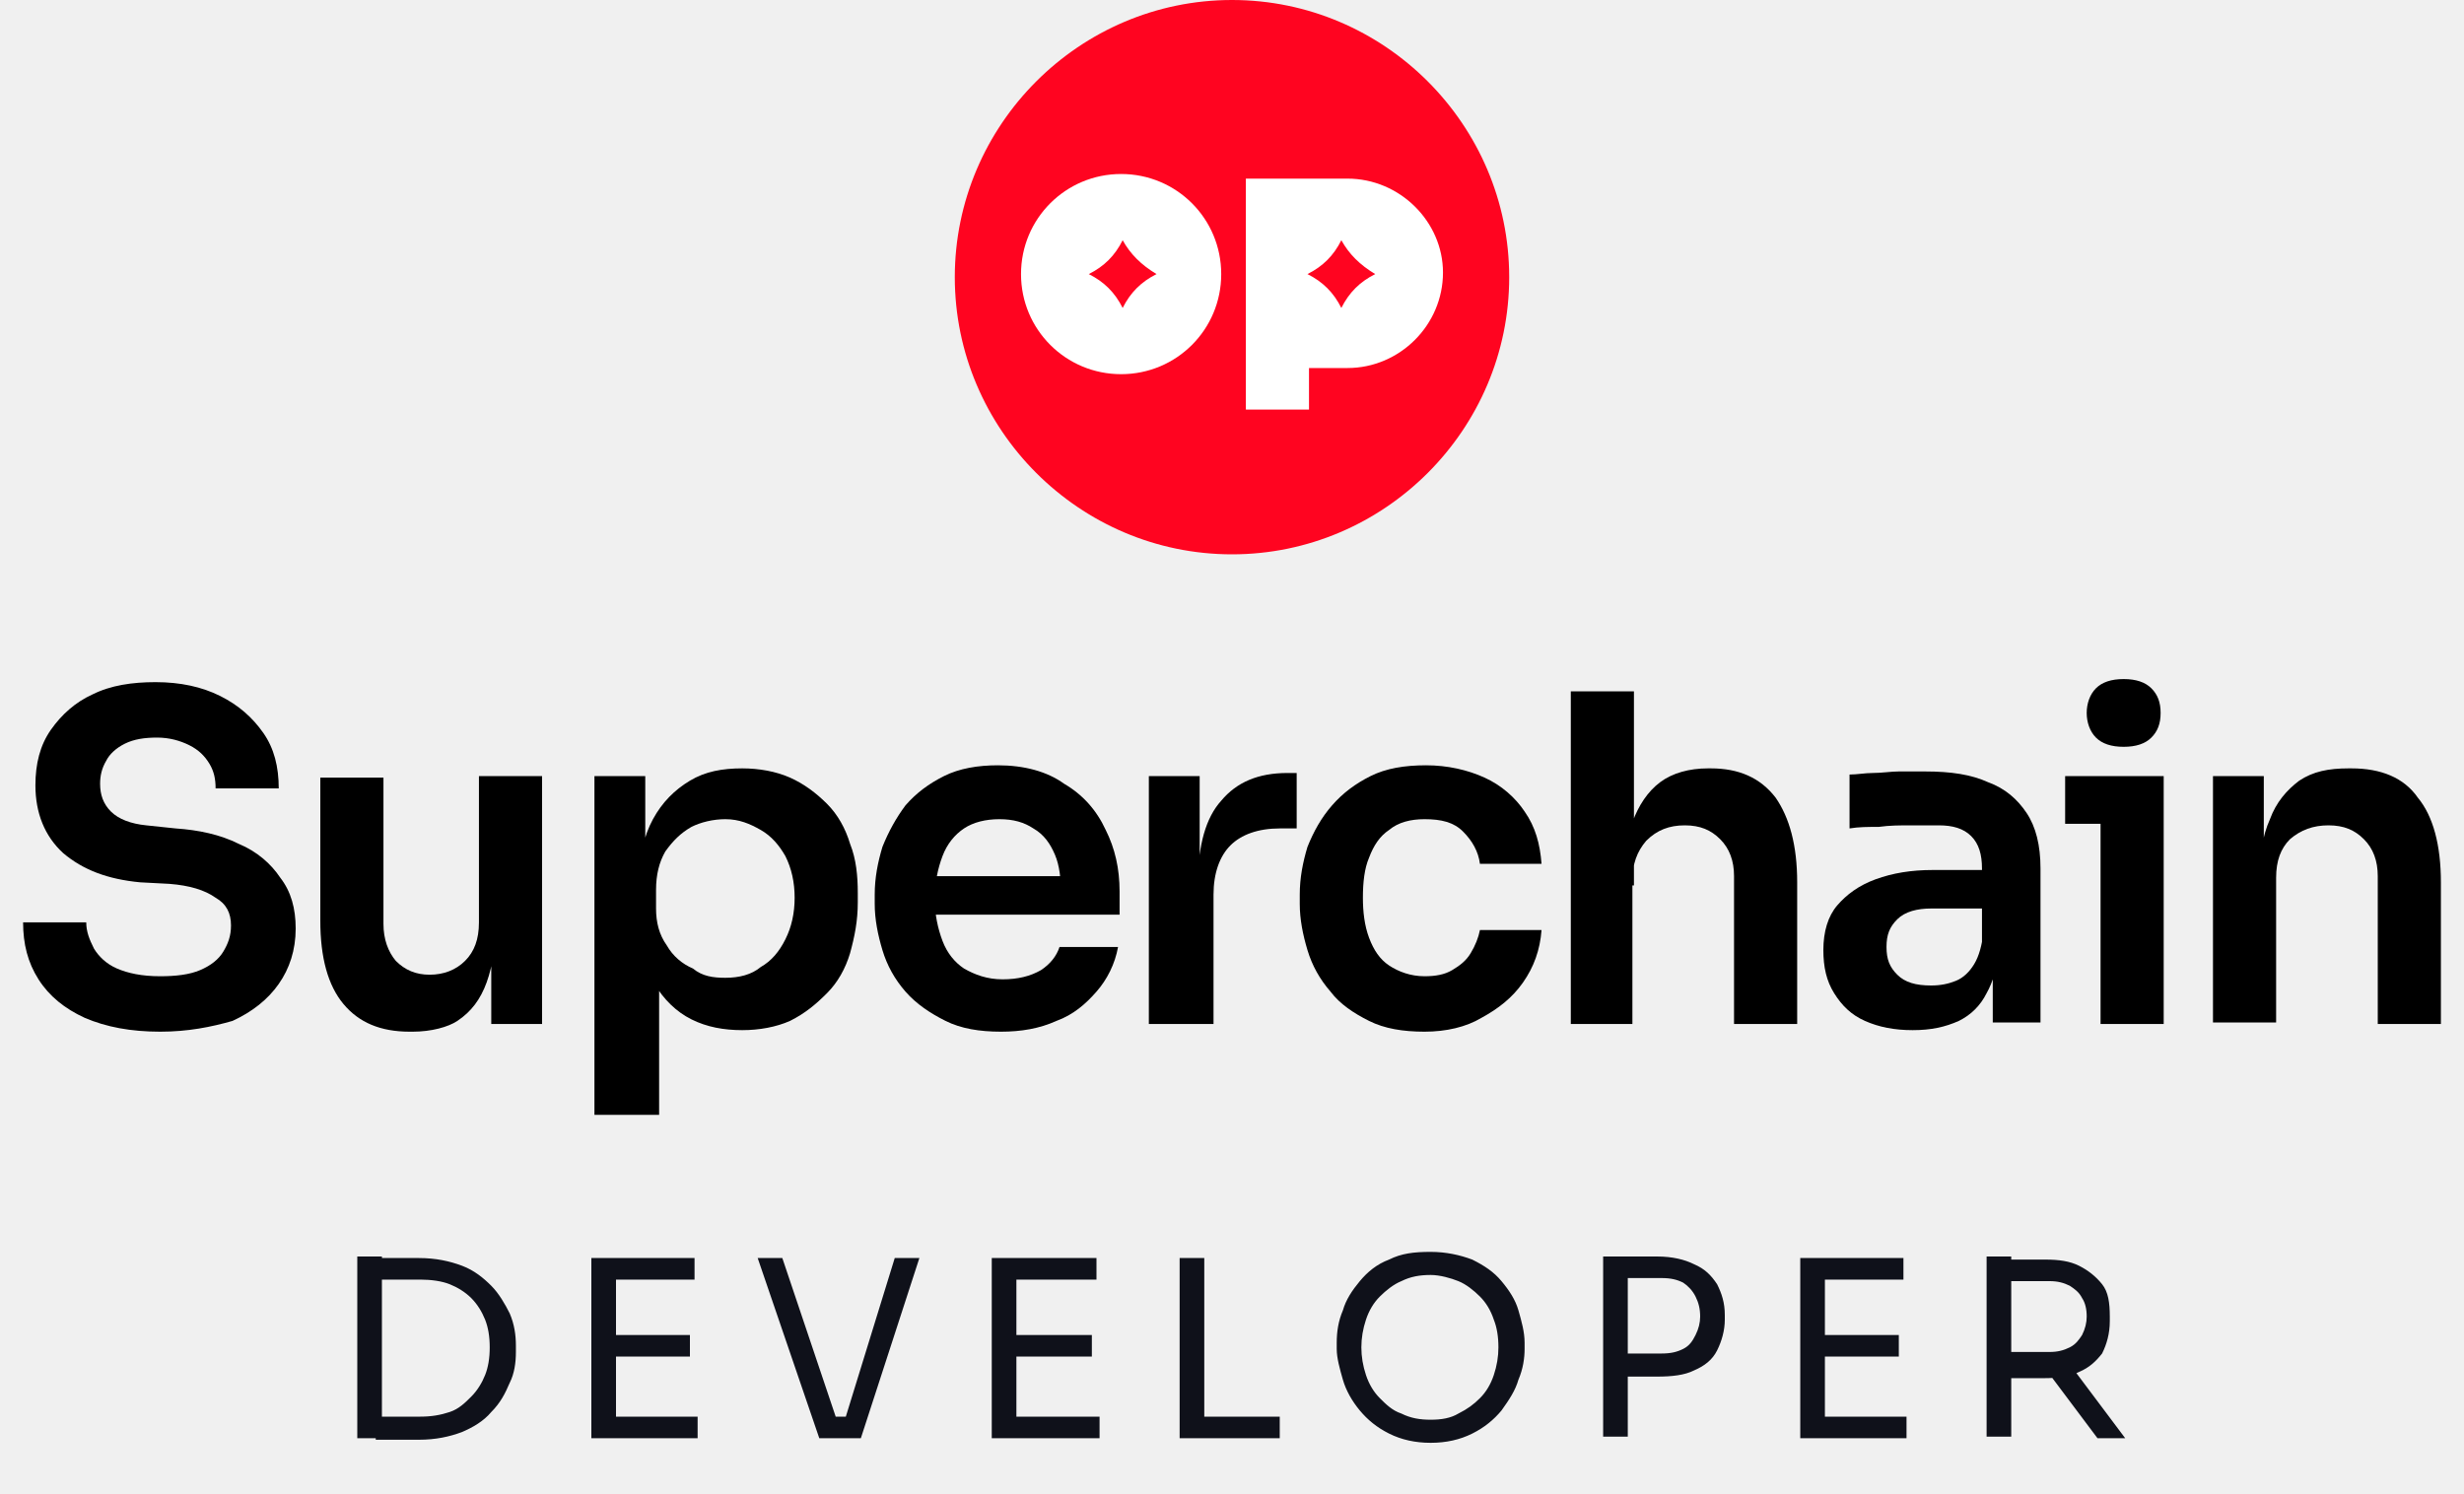
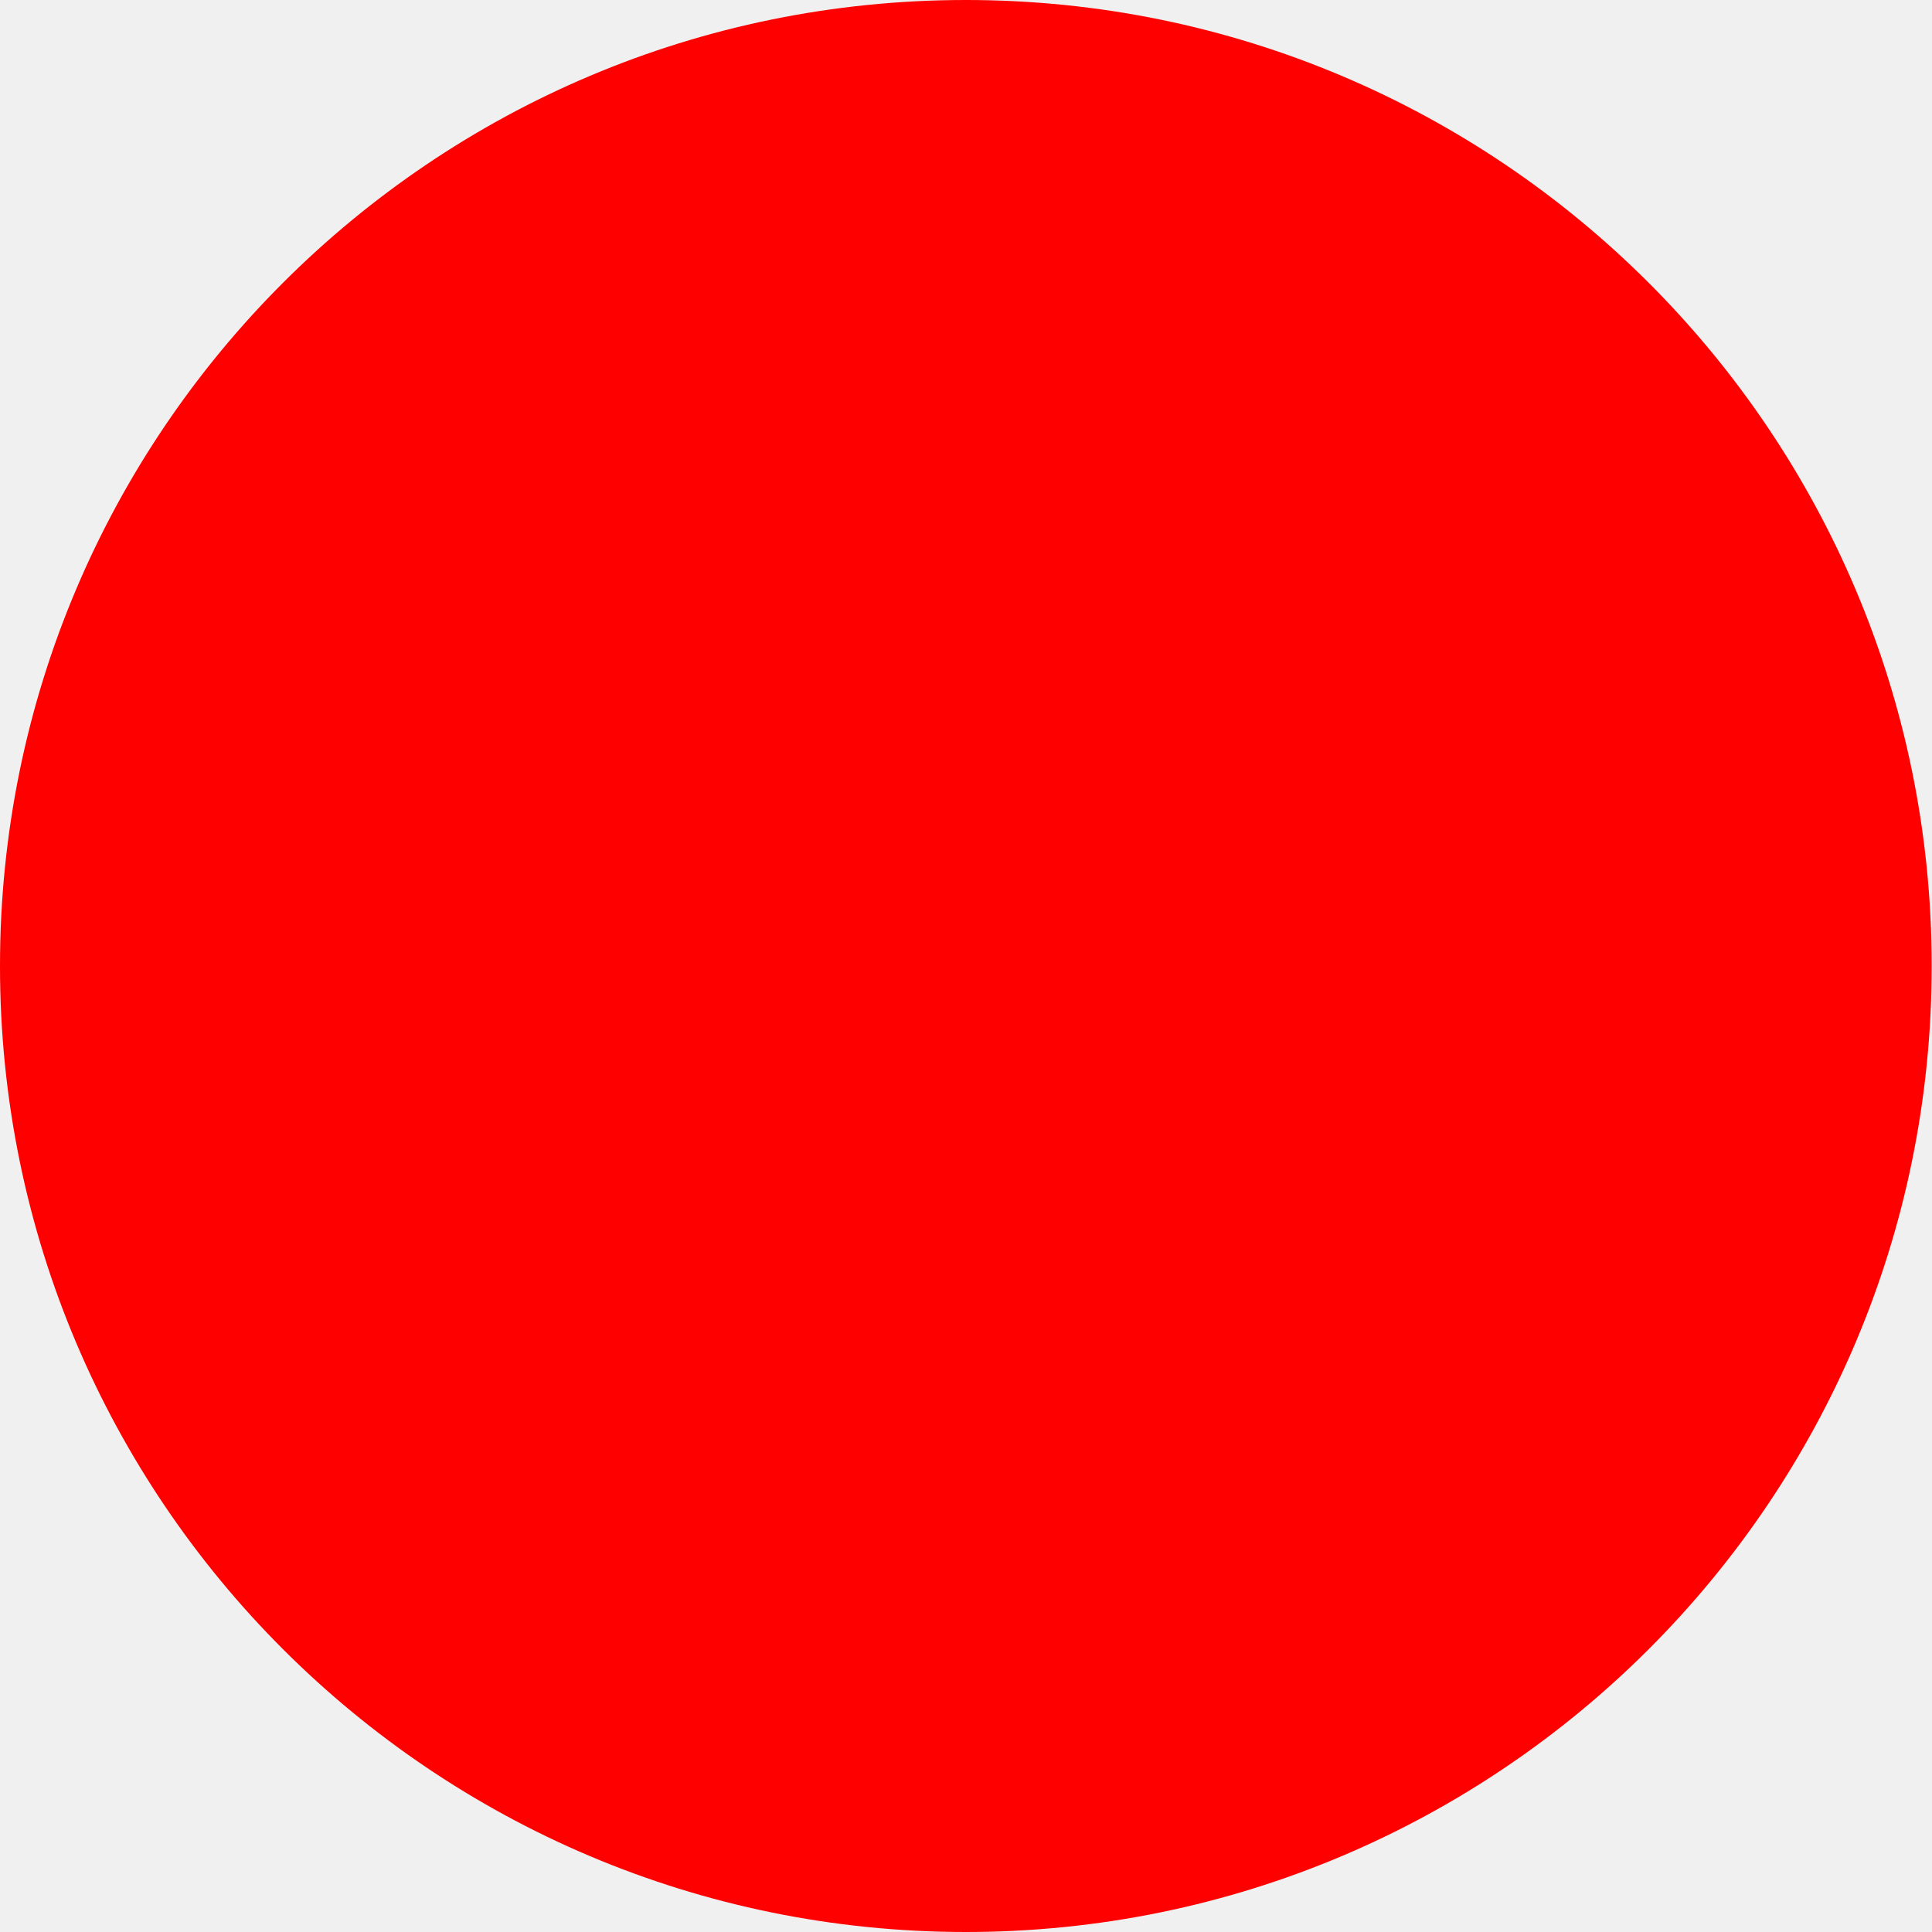
- <svg xmlns="http://www.w3.org/2000/svg" version="1.1" id="Layer_1" x="0px" y="0px" viewBox="0 0 160 97" style="enable-background:new 0 0 160 97;" xml:space="preserve">
-   <style type="text/css">
- 	.st0{fill:#0F111A;}
- 	.st1{fill:#FF0420;}
- 	.st2{fill:#FFFFFF;}
- </style>
-   <path d="M143.7,66.5V50.4h3.3v6.9h-0.3c0-1.6,0.2-3,0.7-4.1c0.4-1.1,1.1-1.9,1.9-2.5c0.9-0.6,1.9-0.8,3.2-0.8h0.2  c1.9,0,3.4,0.6,4.3,1.9c1,1.2,1.5,3.1,1.5,5.5v9.2h-4.1v-9.6c0-1-0.3-1.8-0.9-2.4c-0.6-0.6-1.3-0.9-2.3-0.9c-1,0-1.8,0.3-2.5,0.9  c-0.6,0.6-0.9,1.4-0.9,2.5v9.4H143.7z" />
-   <path d="M136.4,66.5V50.4h4.1v16.1H136.4z M134.1,53.5v-3.1h6.4v3.1H134.1z M137.9,48.5c-0.8,0-1.4-0.2-1.8-0.6  c-0.4-0.4-0.6-1-0.6-1.6s0.2-1.2,0.6-1.6c0.4-0.4,1-0.6,1.8-0.6c0.8,0,1.4,0.2,1.8,0.6c0.4,0.4,0.6,0.9,0.6,1.6s-0.2,1.2-0.6,1.6  C139.3,48.3,138.7,48.5,137.9,48.5z" />
-   <path d="M129.4,66.5v-4.8h-0.7v-5.3c0-0.9-0.2-1.6-0.7-2.1c-0.5-0.5-1.2-0.7-2.1-0.7c-0.5,0-1.1,0-1.8,0c-0.7,0-1.4,0-2.1,0.1  c-0.7,0-1.3,0-1.9,0.1v-3.5c0.5,0,1-0.1,1.5-0.1c0.6,0,1.2-0.1,1.7-0.1c0.6,0,1.2,0,1.7,0c1.7,0,3,0.2,4.1,0.7  c1.1,0.4,1.9,1.1,2.5,2c0.6,0.9,0.9,2.1,0.9,3.6v10H129.4z M124.2,66.9c-1.2,0-2.2-0.2-3.1-0.6c-0.9-0.4-1.5-1-2-1.8  c-0.5-0.8-0.7-1.7-0.7-2.8c0-1.2,0.3-2.2,0.9-2.9c0.6-0.7,1.4-1.3,2.5-1.7c1.1-0.4,2.3-0.6,3.7-0.6h3.7V59h-3.8  c-0.9,0-1.7,0.2-2.2,0.7c-0.5,0.5-0.7,1-0.7,1.8s0.2,1.3,0.7,1.8c0.5,0.5,1.2,0.7,2.2,0.7c0.6,0,1.1-0.1,1.6-0.3  c0.5-0.2,0.9-0.6,1.2-1.1c0.3-0.5,0.5-1.2,0.6-2.1l1,1.2c-0.1,1.1-0.4,2.1-0.8,2.8c-0.4,0.8-1,1.4-1.8,1.8  C126.3,66.7,125.4,66.9,124.2,66.9z" />
-   <path d="M102,66.5V44.9h4.1v12.6h-0.7c0-1.6,0.2-3,0.6-4.1c0.4-1.1,1-2,1.8-2.6c0.8-0.6,1.9-0.9,3.1-0.9h0.2c1.8,0,3.2,0.6,4.2,1.9  c0.9,1.3,1.4,3.1,1.4,5.5v9.2h-4.1v-9.6c0-1-0.3-1.8-0.9-2.4c-0.6-0.6-1.3-0.9-2.3-0.9c-1,0-1.8,0.3-2.5,1c-0.6,0.7-0.9,1.5-0.9,2.6  v9.3H102z" />
-   <path d="M92.5,67c-1.4,0-2.6-0.2-3.6-0.7c-1-0.5-1.9-1.1-2.5-1.9c-0.7-0.8-1.2-1.7-1.5-2.7c-0.3-1-0.5-2-0.5-3v-0.6  c0-1.1,0.2-2.1,0.5-3.1c0.4-1,0.9-1.9,1.6-2.7c0.7-0.8,1.5-1.4,2.5-1.9c1-0.5,2.2-0.7,3.6-0.7c1.4,0,2.7,0.3,3.8,0.8  c1.1,0.5,2,1.3,2.6,2.2c0.7,1,1,2.1,1.1,3.4h-4c-0.1-0.8-0.5-1.5-1.1-2.1c-0.6-0.6-1.4-0.8-2.5-0.8c-0.9,0-1.7,0.2-2.3,0.7  c-0.6,0.4-1,1-1.3,1.8c-0.3,0.7-0.4,1.6-0.4,2.6c0,0.9,0.1,1.8,0.4,2.6c0.3,0.8,0.7,1.4,1.3,1.8c0.6,0.4,1.4,0.7,2.3,0.7  c0.7,0,1.3-0.1,1.8-0.4c0.5-0.3,0.9-0.6,1.2-1.1c0.3-0.5,0.5-1,0.6-1.5h4c-0.1,1.3-0.5,2.4-1.2,3.4c-0.7,1-1.6,1.7-2.7,2.3  C95.2,66.7,93.9,67,92.5,67z" />
-   <path d="M74.6,66.5V50.4h3.3v6.8h-0.1c0-2.3,0.5-4.1,1.5-5.2c1-1.2,2.4-1.8,4.3-1.8h0.6v3.6h-1.1c-1.4,0-2.5,0.4-3.2,1.1  c-0.7,0.7-1.1,1.8-1.1,3.2v8.4H74.6z" />
-   <path d="M65,67c-1.4,0-2.6-0.2-3.6-0.7c-1-0.5-1.9-1.1-2.6-1.9c-0.7-0.8-1.2-1.7-1.5-2.7c-0.3-1-0.5-2-0.5-3v-0.6  c0-1.1,0.2-2.1,0.5-3.1c0.4-1,0.9-1.9,1.5-2.7c0.7-0.8,1.5-1.4,2.5-1.9c1-0.5,2.2-0.7,3.5-0.7c1.7,0,3.2,0.4,4.3,1.2  c1.2,0.7,2.1,1.7,2.7,3c0.6,1.2,0.9,2.5,0.9,4v1.5H58.5v-2.5h11.7l-1.3,1.2c0-1-0.1-1.9-0.4-2.6c-0.3-0.7-0.7-1.3-1.4-1.7  c-0.6-0.4-1.3-0.6-2.2-0.6c-0.9,0-1.7,0.2-2.3,0.6c-0.6,0.4-1.1,1-1.4,1.8c-0.3,0.8-0.5,1.7-0.5,2.8c0,1,0.2,1.9,0.5,2.7  c0.3,0.8,0.8,1.4,1.4,1.8c0.7,0.4,1.5,0.7,2.5,0.7c1,0,1.8-0.2,2.5-0.6c0.6-0.4,1-0.9,1.2-1.5h3.8c-0.2,1.1-0.7,2.1-1.4,2.9  s-1.5,1.5-2.6,1.9C67.5,66.8,66.3,67,65,67z" />
-   <path d="M38.6,72.4v-22h3.3v6.9l-0.5,0c0.1-1.6,0.4-3,1-4.1c0.6-1.1,1.4-1.9,2.4-2.5c1-0.6,2.1-0.8,3.4-0.8c1.1,0,2.2,0.2,3.1,0.6  c0.9,0.4,1.7,1,2.4,1.7c0.7,0.7,1.2,1.6,1.5,2.6c0.4,1,0.5,2.1,0.5,3.2v0.6c0,1.2-0.2,2.2-0.5,3.3c-0.3,1-0.8,1.9-1.5,2.6  c-0.7,0.7-1.4,1.3-2.4,1.8c-0.9,0.4-2,0.6-3.1,0.6c-1.2,0-2.3-0.2-3.3-0.7c-1-0.5-1.8-1.3-2.4-2.3c-0.6-1.1-1-2.4-1-4.1l1.3,2v10.6  H38.6z M47.1,63.5c0.9,0,1.7-0.2,2.3-0.7c0.7-0.4,1.2-1,1.6-1.8c0.4-0.8,0.6-1.7,0.6-2.7c0-1-0.2-1.9-0.6-2.7  c-0.4-0.7-0.9-1.3-1.6-1.7c-0.7-0.4-1.4-0.7-2.3-0.7c-0.8,0-1.6,0.2-2.2,0.5c-0.7,0.4-1.2,0.9-1.7,1.6c-0.4,0.7-0.6,1.5-0.6,2.5v1.2  c0,0.9,0.2,1.7,0.7,2.4c0.4,0.7,1,1.2,1.7,1.5C45.6,63.4,46.3,63.5,47.1,63.5z" />
-   <path d="M26.6,67c-1.9,0-3.3-0.6-4.3-1.8c-1-1.2-1.5-3-1.5-5.4v-9.3h4.1V60c0,1,0.3,1.8,0.8,2.4c0.6,0.6,1.3,0.9,2.2,0.9  c0.9,0,1.7-0.3,2.3-0.9c0.6-0.6,0.9-1.4,0.9-2.5v-9.5h4.1v16.1h-3.3v-6.8h0.3c0,1.6-0.2,3-0.6,4.1c-0.4,1.1-1,1.9-1.9,2.5  C29.1,66.7,28,67,26.8,67H26.6z" />
-   <path d="M10.4,67c-1.9,0-3.5-0.3-4.9-0.9c-1.3-0.6-2.3-1.4-3-2.5c-0.7-1.1-1-2.3-1-3.7h4.1c0,0.6,0.2,1.1,0.5,1.7  c0.3,0.5,0.8,1,1.5,1.3c0.7,0.3,1.6,0.5,2.8,0.5c1,0,1.9-0.1,2.6-0.4c0.7-0.3,1.2-0.7,1.5-1.2c0.3-0.5,0.5-1,0.5-1.7  c0-0.8-0.3-1.4-1-1.8c-0.7-0.5-1.7-0.8-3-0.9l-1.9-0.1c-2.1-0.2-3.7-0.8-5-1.9c-1.2-1.1-1.8-2.6-1.8-4.4c0-1.4,0.3-2.6,1-3.6  c0.7-1,1.6-1.8,2.7-2.3c1.2-0.6,2.6-0.8,4.1-0.8c1.6,0,3,0.3,4.2,0.9c1.2,0.6,2.1,1.4,2.8,2.4c0.7,1,1,2.2,1,3.6H14  c0-0.6-0.1-1.1-0.4-1.6c-0.3-0.5-0.7-0.9-1.3-1.2c-0.6-0.3-1.3-0.5-2.1-0.5c-0.8,0-1.5,0.1-2.1,0.4c-0.6,0.3-1,0.7-1.2,1.1  c-0.3,0.5-0.4,1-0.4,1.5c0,0.7,0.2,1.3,0.7,1.8c0.5,0.5,1.3,0.8,2.3,0.9l1.9,0.2c1.5,0.1,2.9,0.4,4.1,1c1.2,0.5,2.1,1.3,2.7,2.2  c0.7,0.9,1,2,1,3.3c0,1.4-0.4,2.6-1.1,3.6c-0.7,1-1.7,1.8-3,2.4C13.7,66.7,12.2,67,10.4,67z" />
-   <path class="st0" d="M24.4,93.4V92h2.9c0.7,0,1.3-0.1,1.9-0.3c0.6-0.2,1-0.6,1.4-1c0.4-0.4,0.7-0.9,0.9-1.4c0.2-0.5,0.3-1.1,0.3-1.8  c0-0.7-0.1-1.3-0.3-1.8c-0.2-0.5-0.5-1-0.9-1.4c-0.4-0.4-0.9-0.7-1.4-0.9c-0.5-0.2-1.2-0.3-1.9-0.3h-2.9v-1.4h2.8  c1.1,0,2,0.2,2.8,0.5c0.8,0.3,1.4,0.8,1.9,1.3c0.5,0.5,0.9,1.2,1.2,1.8c0.3,0.7,0.4,1.4,0.4,2.1v0.4c0,0.7-0.1,1.4-0.4,2  c-0.3,0.7-0.6,1.3-1.2,1.9c-0.5,0.6-1.2,1-1.9,1.3c-0.8,0.3-1.7,0.5-2.8,0.5H24.4z M23.2,93.4V81.6h1.6v11.8H23.2z M38.4,93.4V81.7  H40v11.7H38.4z M39.6,93.4V92h5.7v1.4H39.6z M39.6,88.1v-1.4h5.2v1.4H39.6z M39.6,83.1v-1.4h5.5v1.4H39.6z M53.2,93.4l-4-11.7h1.6  l3.6,10.7L53.7,92h1.9l-0.8,0.4l3.3-10.7h1.6l-3.8,11.7H53.2z M64.4,93.4V81.7H66v11.7H64.4z M65.7,93.4V92h5.7v1.4H65.7z   M65.7,88.1v-1.4h5.2v1.4H65.7z M65.7,83.1v-1.4h5.5v1.4H65.7z M76.6,93.4V81.7h1.6v11.7H76.6z M77.8,93.4V92h5.3v1.4H77.8z   M92.9,93.7c-1,0-1.9-0.2-2.7-0.6c-0.8-0.4-1.4-0.9-1.9-1.5c-0.5-0.6-0.9-1.3-1.1-2c-0.2-0.7-0.4-1.4-0.4-2v-0.4  c0-0.7,0.1-1.4,0.4-2.1c0.2-0.7,0.6-1.3,1.1-1.9c0.5-0.6,1.1-1.1,1.9-1.4c0.8-0.4,1.6-0.5,2.7-0.5c1,0,1.9,0.2,2.7,0.5  c0.8,0.4,1.4,0.8,1.9,1.4c0.5,0.6,0.9,1.2,1.1,1.9c0.2,0.7,0.4,1.4,0.4,2.1v0.4c0,0.6-0.1,1.3-0.4,2c-0.2,0.7-0.6,1.3-1.1,2  c-0.5,0.6-1.1,1.1-1.9,1.5C94.8,93.5,93.9,93.7,92.9,93.7z M92.9,92.2c0.7,0,1.3-0.1,1.8-0.4c0.6-0.3,1-0.6,1.4-1  c0.4-0.4,0.7-0.9,0.9-1.5c0.2-0.6,0.3-1.2,0.3-1.8c0-0.7-0.1-1.3-0.3-1.8c-0.2-0.6-0.5-1.1-0.9-1.5c-0.4-0.4-0.9-0.8-1.4-1  c-0.5-0.2-1.2-0.4-1.8-0.4c-0.7,0-1.3,0.1-1.9,0.4c-0.5,0.2-1,0.6-1.4,1c-0.4,0.4-0.7,0.9-0.9,1.5c-0.2,0.6-0.3,1.2-0.3,1.8  c0,0.6,0.1,1.2,0.3,1.8c0.2,0.6,0.5,1.1,0.9,1.5c0.4,0.4,0.8,0.8,1.4,1C91.6,92.1,92.2,92.2,92.9,92.2z M105.3,89.3v-1.4h2.6  c0.6,0,1-0.1,1.4-0.3c0.4-0.2,0.6-0.5,0.8-0.9c0.2-0.4,0.3-0.8,0.3-1.2c0-0.5-0.1-0.9-0.3-1.3c-0.2-0.4-0.5-0.7-0.8-0.9  c-0.4-0.2-0.8-0.3-1.4-0.3h-2.6v-1.4h2.3c1,0,1.8,0.2,2.4,0.5c0.7,0.3,1.1,0.7,1.5,1.3c0.3,0.6,0.5,1.2,0.5,2v0.3  c0,0.7-0.2,1.4-0.5,2c-0.3,0.6-0.8,1-1.5,1.3c-0.6,0.3-1.4,0.4-2.4,0.4H105.3z M104.1,93.4V81.6h1.6v11.7H104.1z M116.9,93.4V81.7  h1.6v11.7H116.9z M118.1,93.4V92h5.7v1.4H118.1z M118.1,88.1v-1.4h5.2v1.4H118.1z M118.1,83.1v-1.4h5.5v1.4H118.1z M129,93.4V81.6  h1.6v11.7H129z M136.2,93.4l-3.9-5.2h1.8l3.9,5.2H136.2z M130,89.2v-1.4h3.1c0.5,0,0.9-0.1,1.3-0.3c0.4-0.2,0.6-0.5,0.8-0.8  c0.2-0.4,0.3-0.8,0.3-1.2c0-0.5-0.1-0.9-0.3-1.2c-0.2-0.4-0.5-0.6-0.8-0.8c-0.4-0.2-0.8-0.3-1.3-0.3H130v-1.4h2.8  c0.9,0,1.6,0.1,2.2,0.4c0.6,0.3,1.1,0.7,1.5,1.2c0.4,0.5,0.5,1.2,0.5,2.1v0.3c0,0.8-0.2,1.5-0.5,2.1c-0.4,0.5-0.8,0.9-1.5,1.2  c-0.6,0.3-1.4,0.4-2.2,0.4H130z" />
-   <g>
-     <path class="st1" d="M80,36c9.9,0,18-8.1,18-18S89.9,0,80,0S62,8.1,62,18S70.1,36,80,36z" />
-     <path class="st2" d="M87.5,11.6h-6.6v12.3h0v2.7H85v-2.7h2.5c3.4,0,6.2-2.8,6.2-6.2v0C93.7,14.4,90.9,11.6,87.5,11.6L87.5,11.6z    M89.3,17.8c-1,0.5-1.7,1.2-2.2,2.2h0c-0.5-1-1.2-1.7-2.2-2.2v0c1-0.5,1.7-1.2,2.2-2.2h0C87.6,16.5,88.3,17.2,89.3,17.8L89.3,17.8z   " />
-     <path class="st2" d="M72.8,11.3c-3.6,0-6.5,2.9-6.5,6.5c0,3.6,2.9,6.5,6.5,6.5c3.6,0,6.5-2.9,6.5-6.5   C79.3,14.2,76.4,11.3,72.8,11.3z M75.1,17.8c-1,0.5-1.7,1.2-2.2,2.2h0c-0.5-1-1.2-1.7-2.2-2.2v0c1-0.5,1.7-1.2,2.2-2.2h0   C73.4,16.5,74.1,17.2,75.1,17.8L75.1,17.8z" />
-   </g>
+ <svg xmlns="http://www.w3.org/2000/svg" id="Layer_1" viewBox="0 0 1411.48 1411.71">
+   <path d="M705.74,0h0c389.77,0,705.74,315.97,705.74,705.74v.23c0,389.77-315.97,705.74-705.74,705.74h0C315.97,1411.71,0,1095.74,0,705.97v-.23C0,315.97,315.97,0,705.74,0Z" style="fill:red; stroke-width:0px;" />
</svg>
